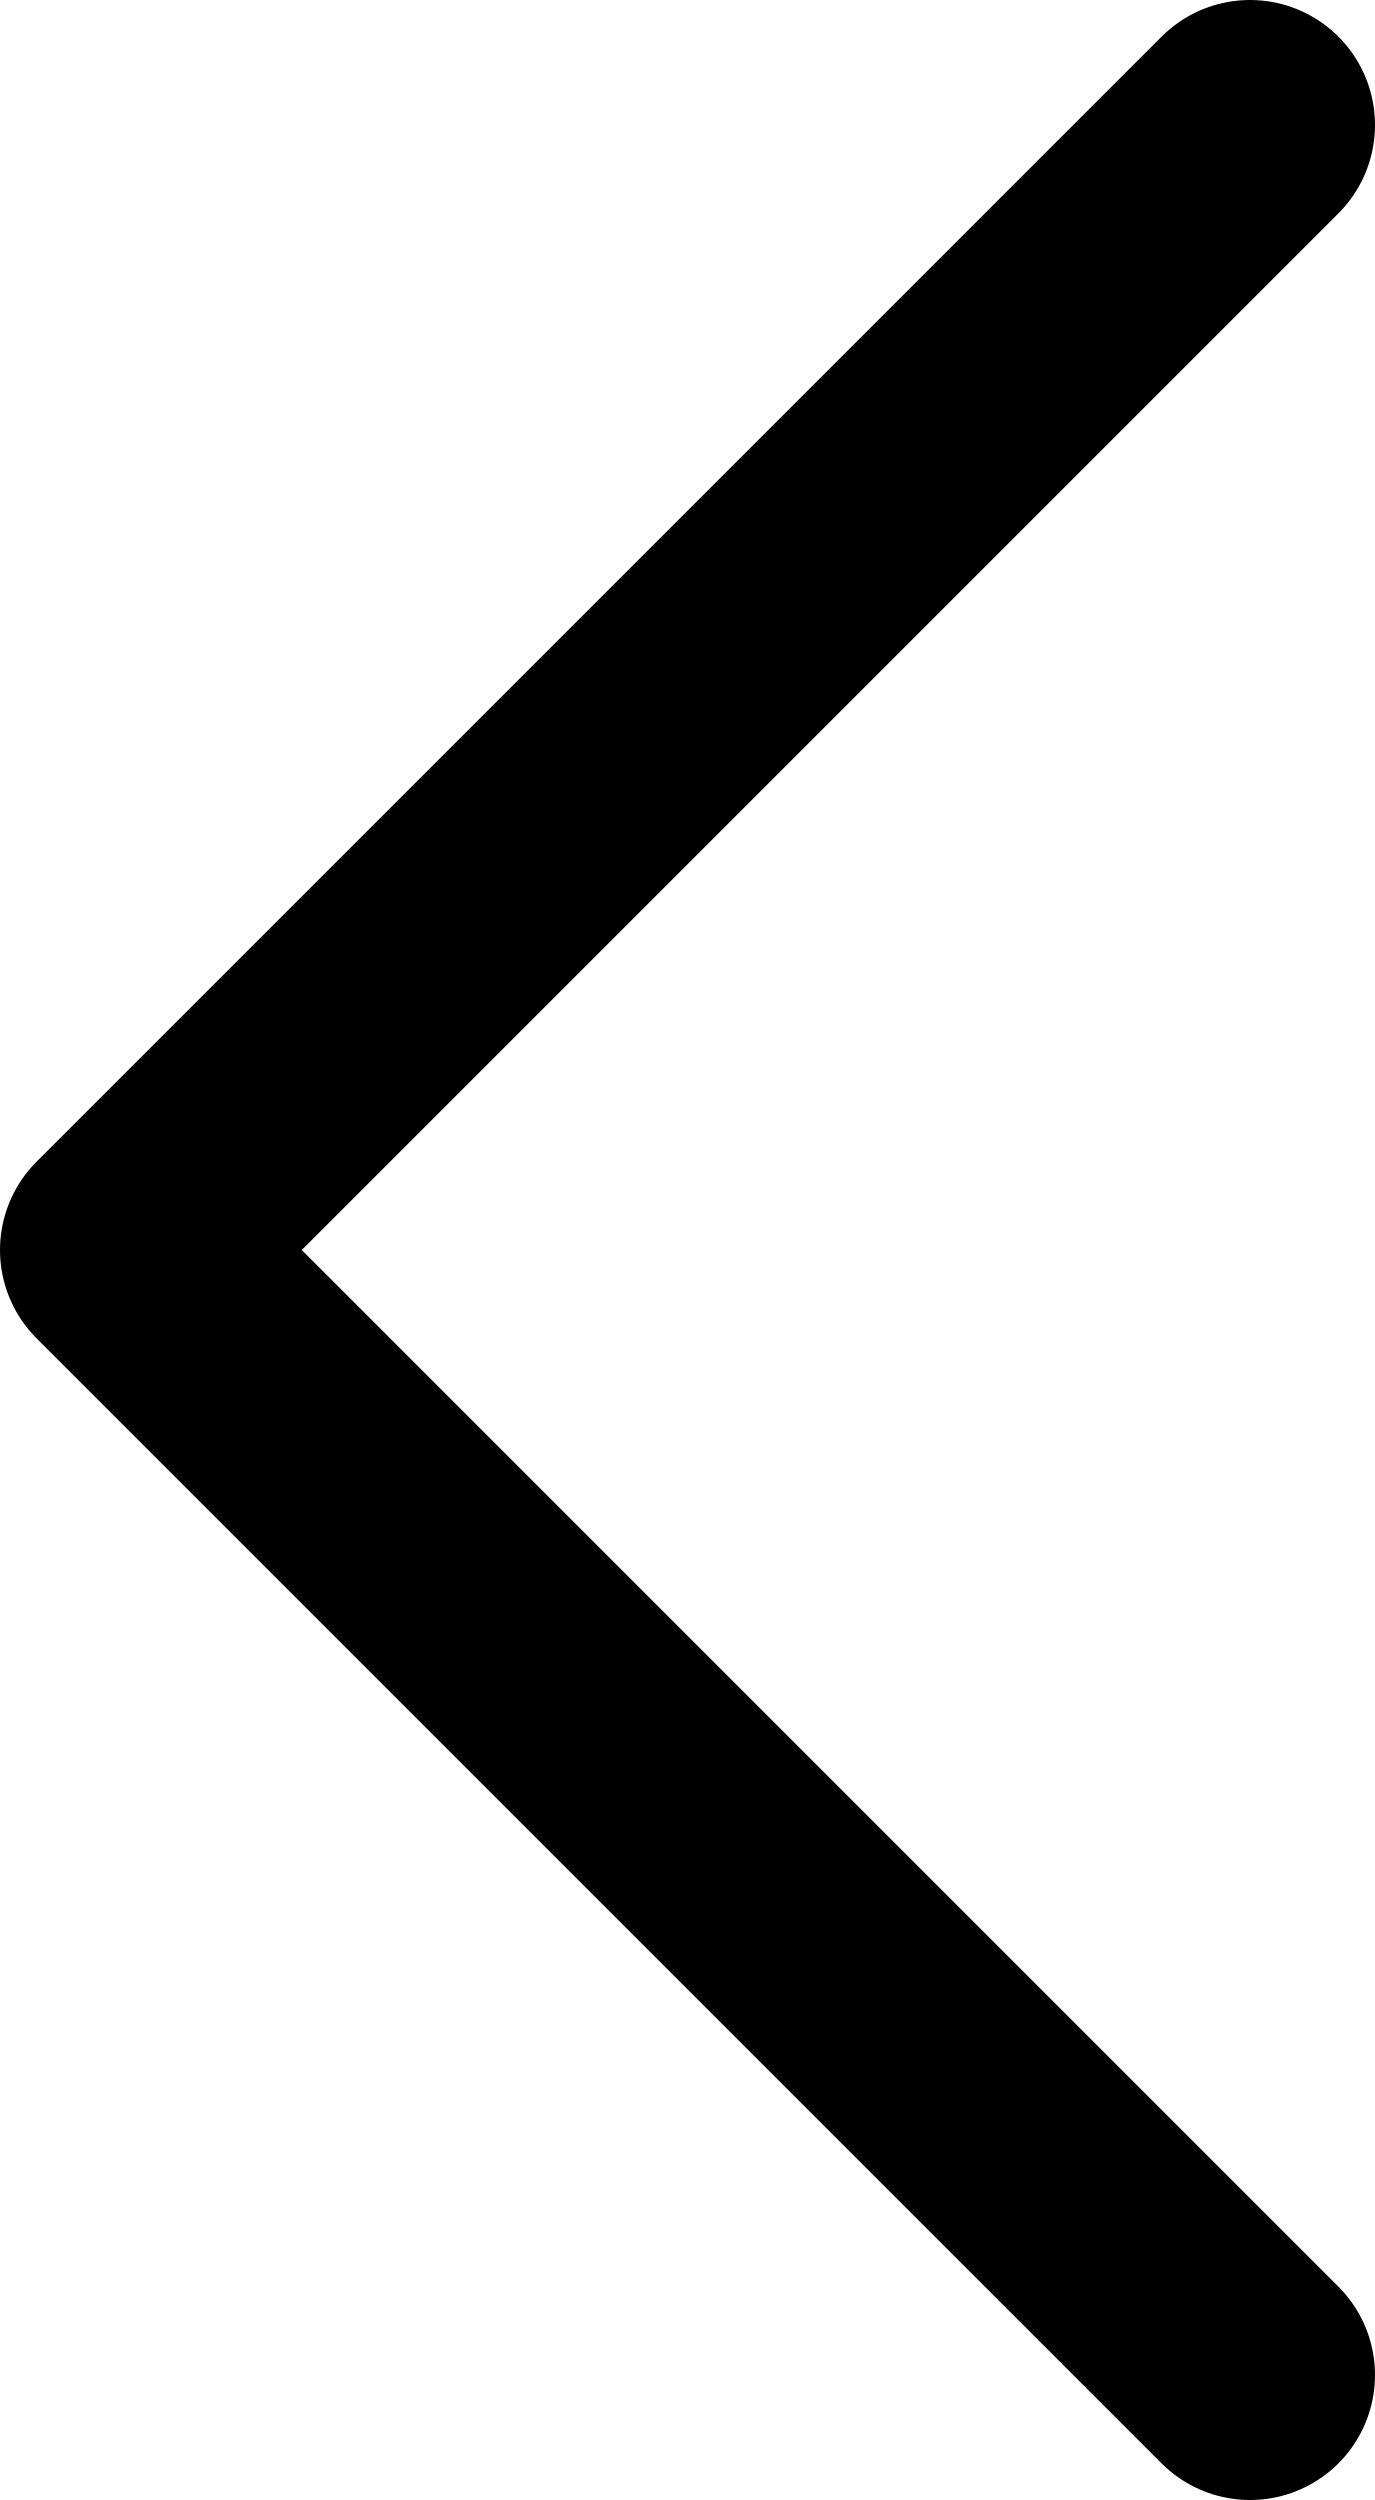
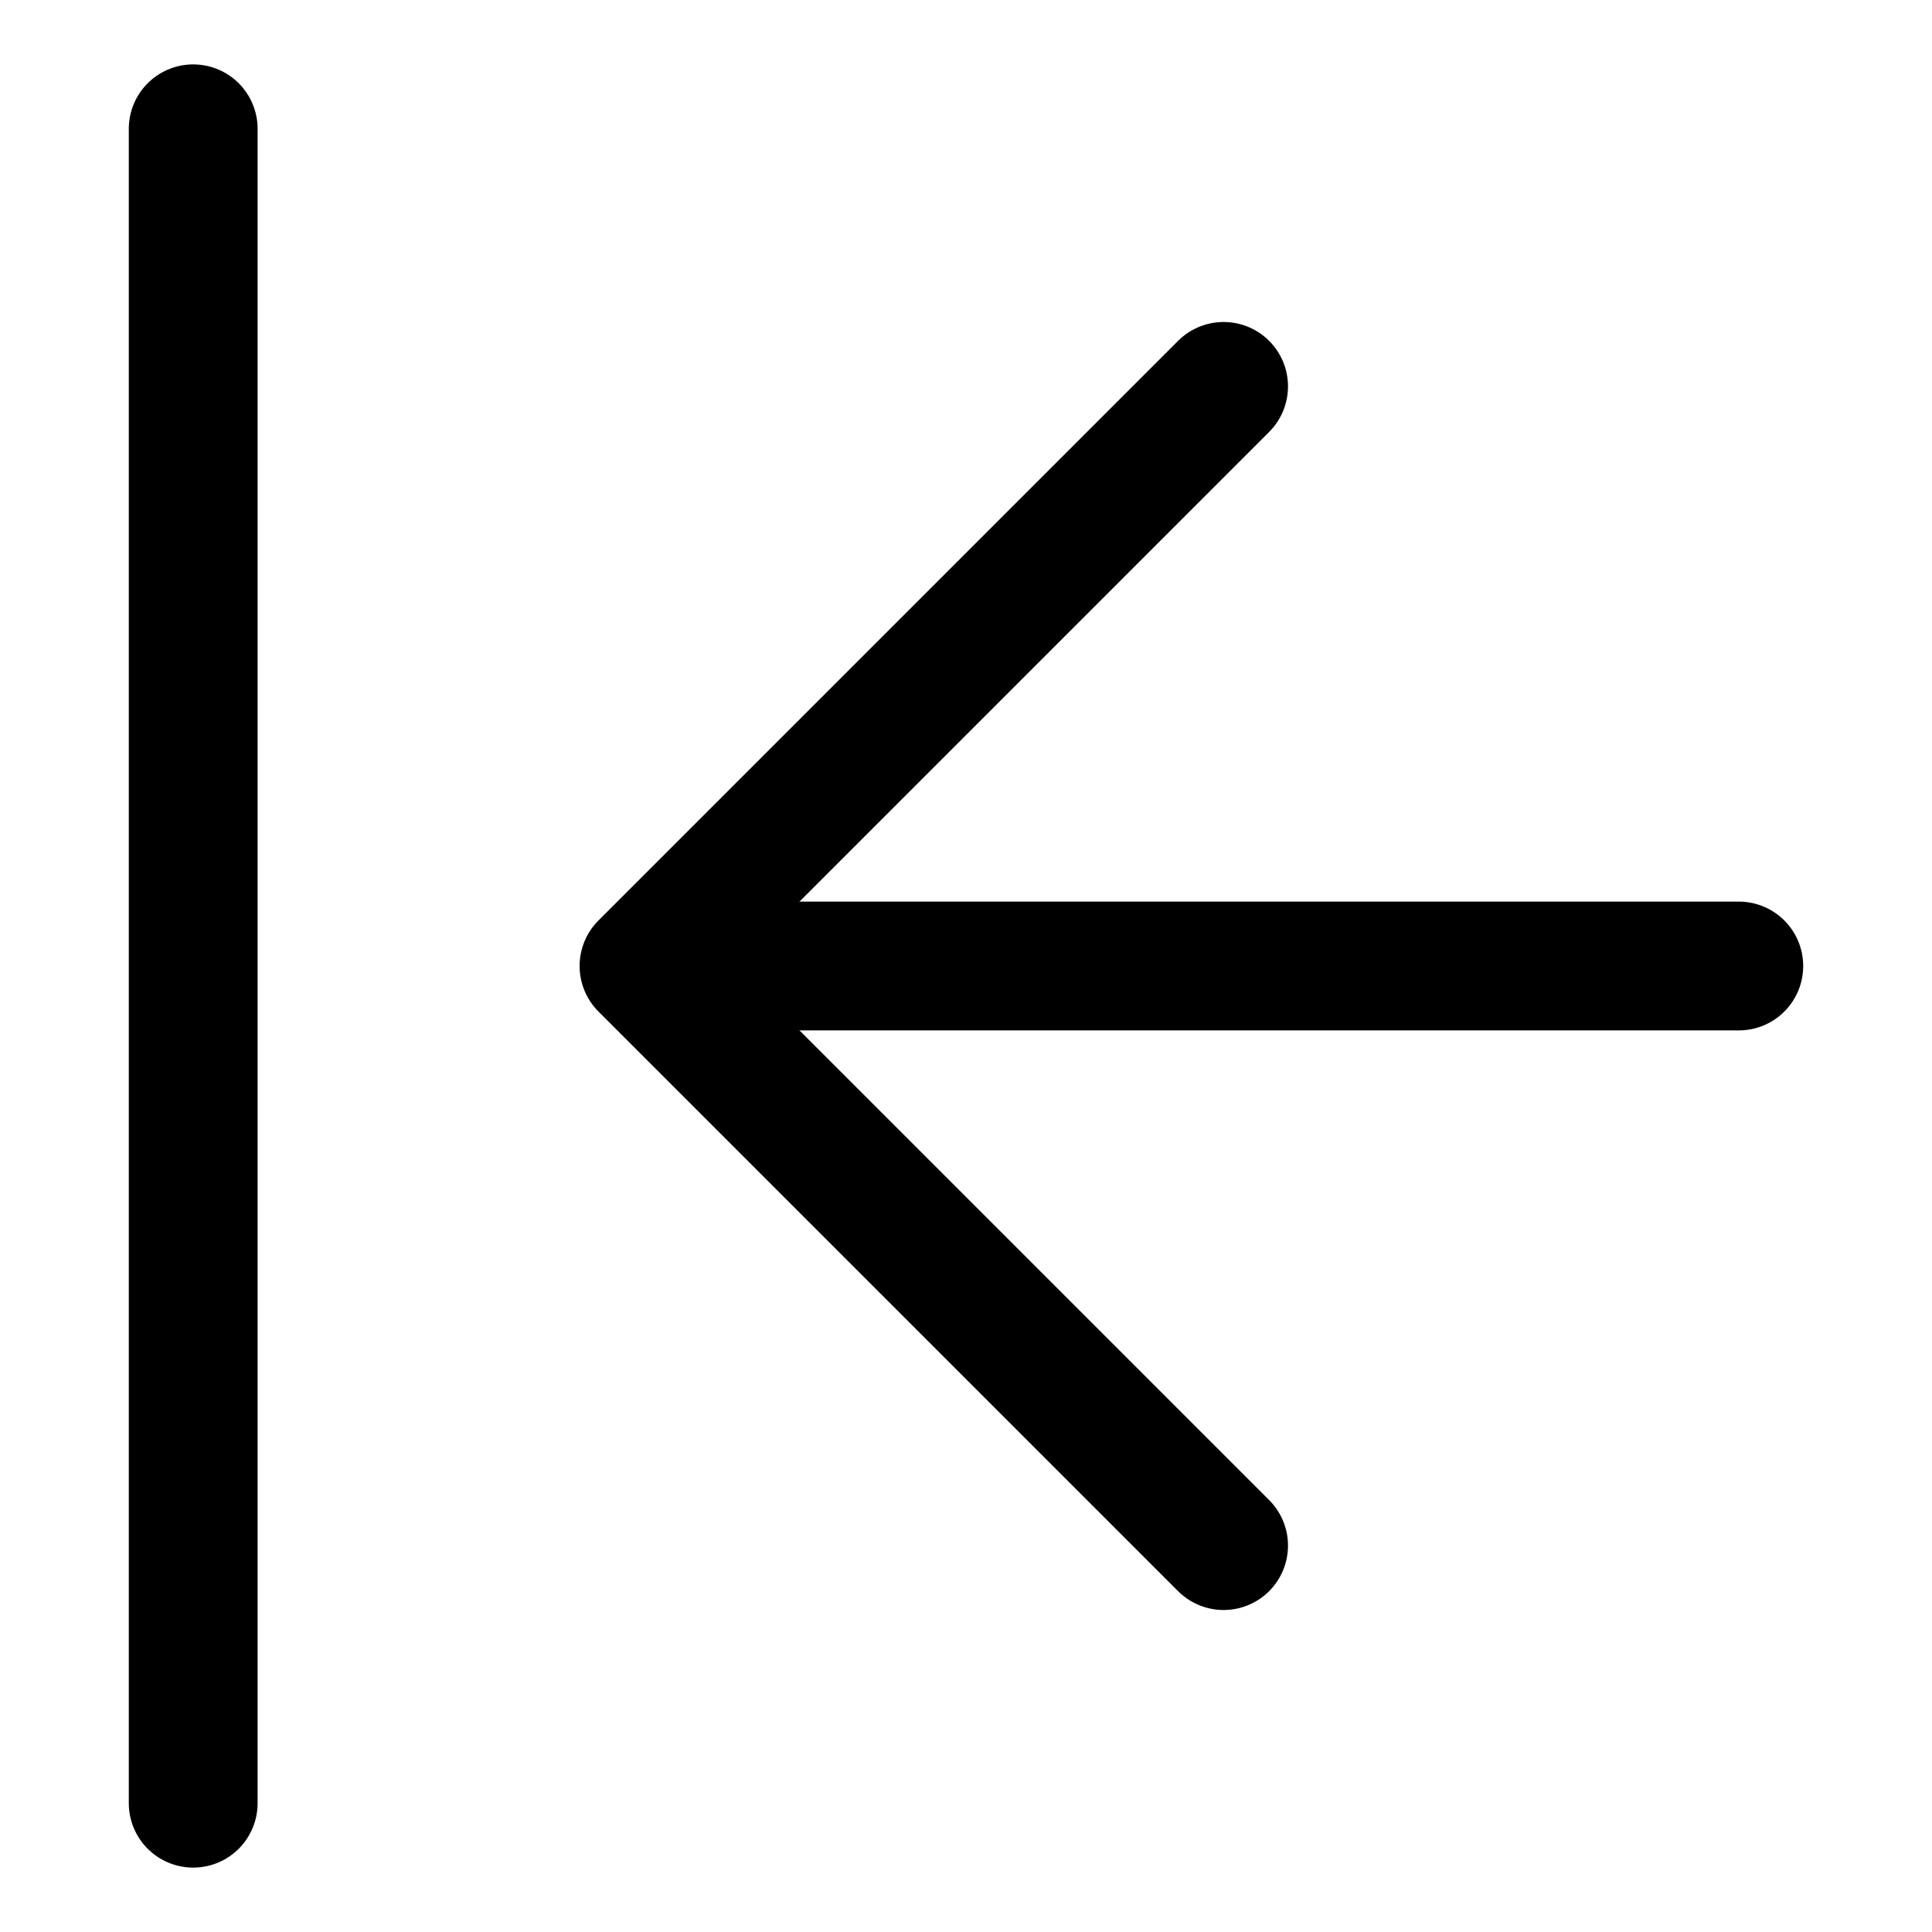
- <svg xmlns="http://www.w3.org/2000/svg" width="11" height="20" viewBox="0 0 11 20" fill="none">
-   <path d="M10 1L1 10L10 19" stroke="black" stroke-width="2" stroke-linecap="round" stroke-linejoin="round" />
+ <svg xmlns="http://www.w3.org/2000/svg" width="30" height="30" viewBox="0 0 30 30" fill="none">
+   <path d="M19 6L10 15L19 24" stroke="black" stroke-width="2" stroke-linecap="round" stroke-linejoin="round" />
+   <path d="M3 2V28" stroke="black" stroke-width="2" stroke-linecap="round" stroke-linejoin="round" />
+   <path d="M11 15H27" stroke="black" stroke-width="2" stroke-linecap="round" stroke-linejoin="round" />
</svg>
